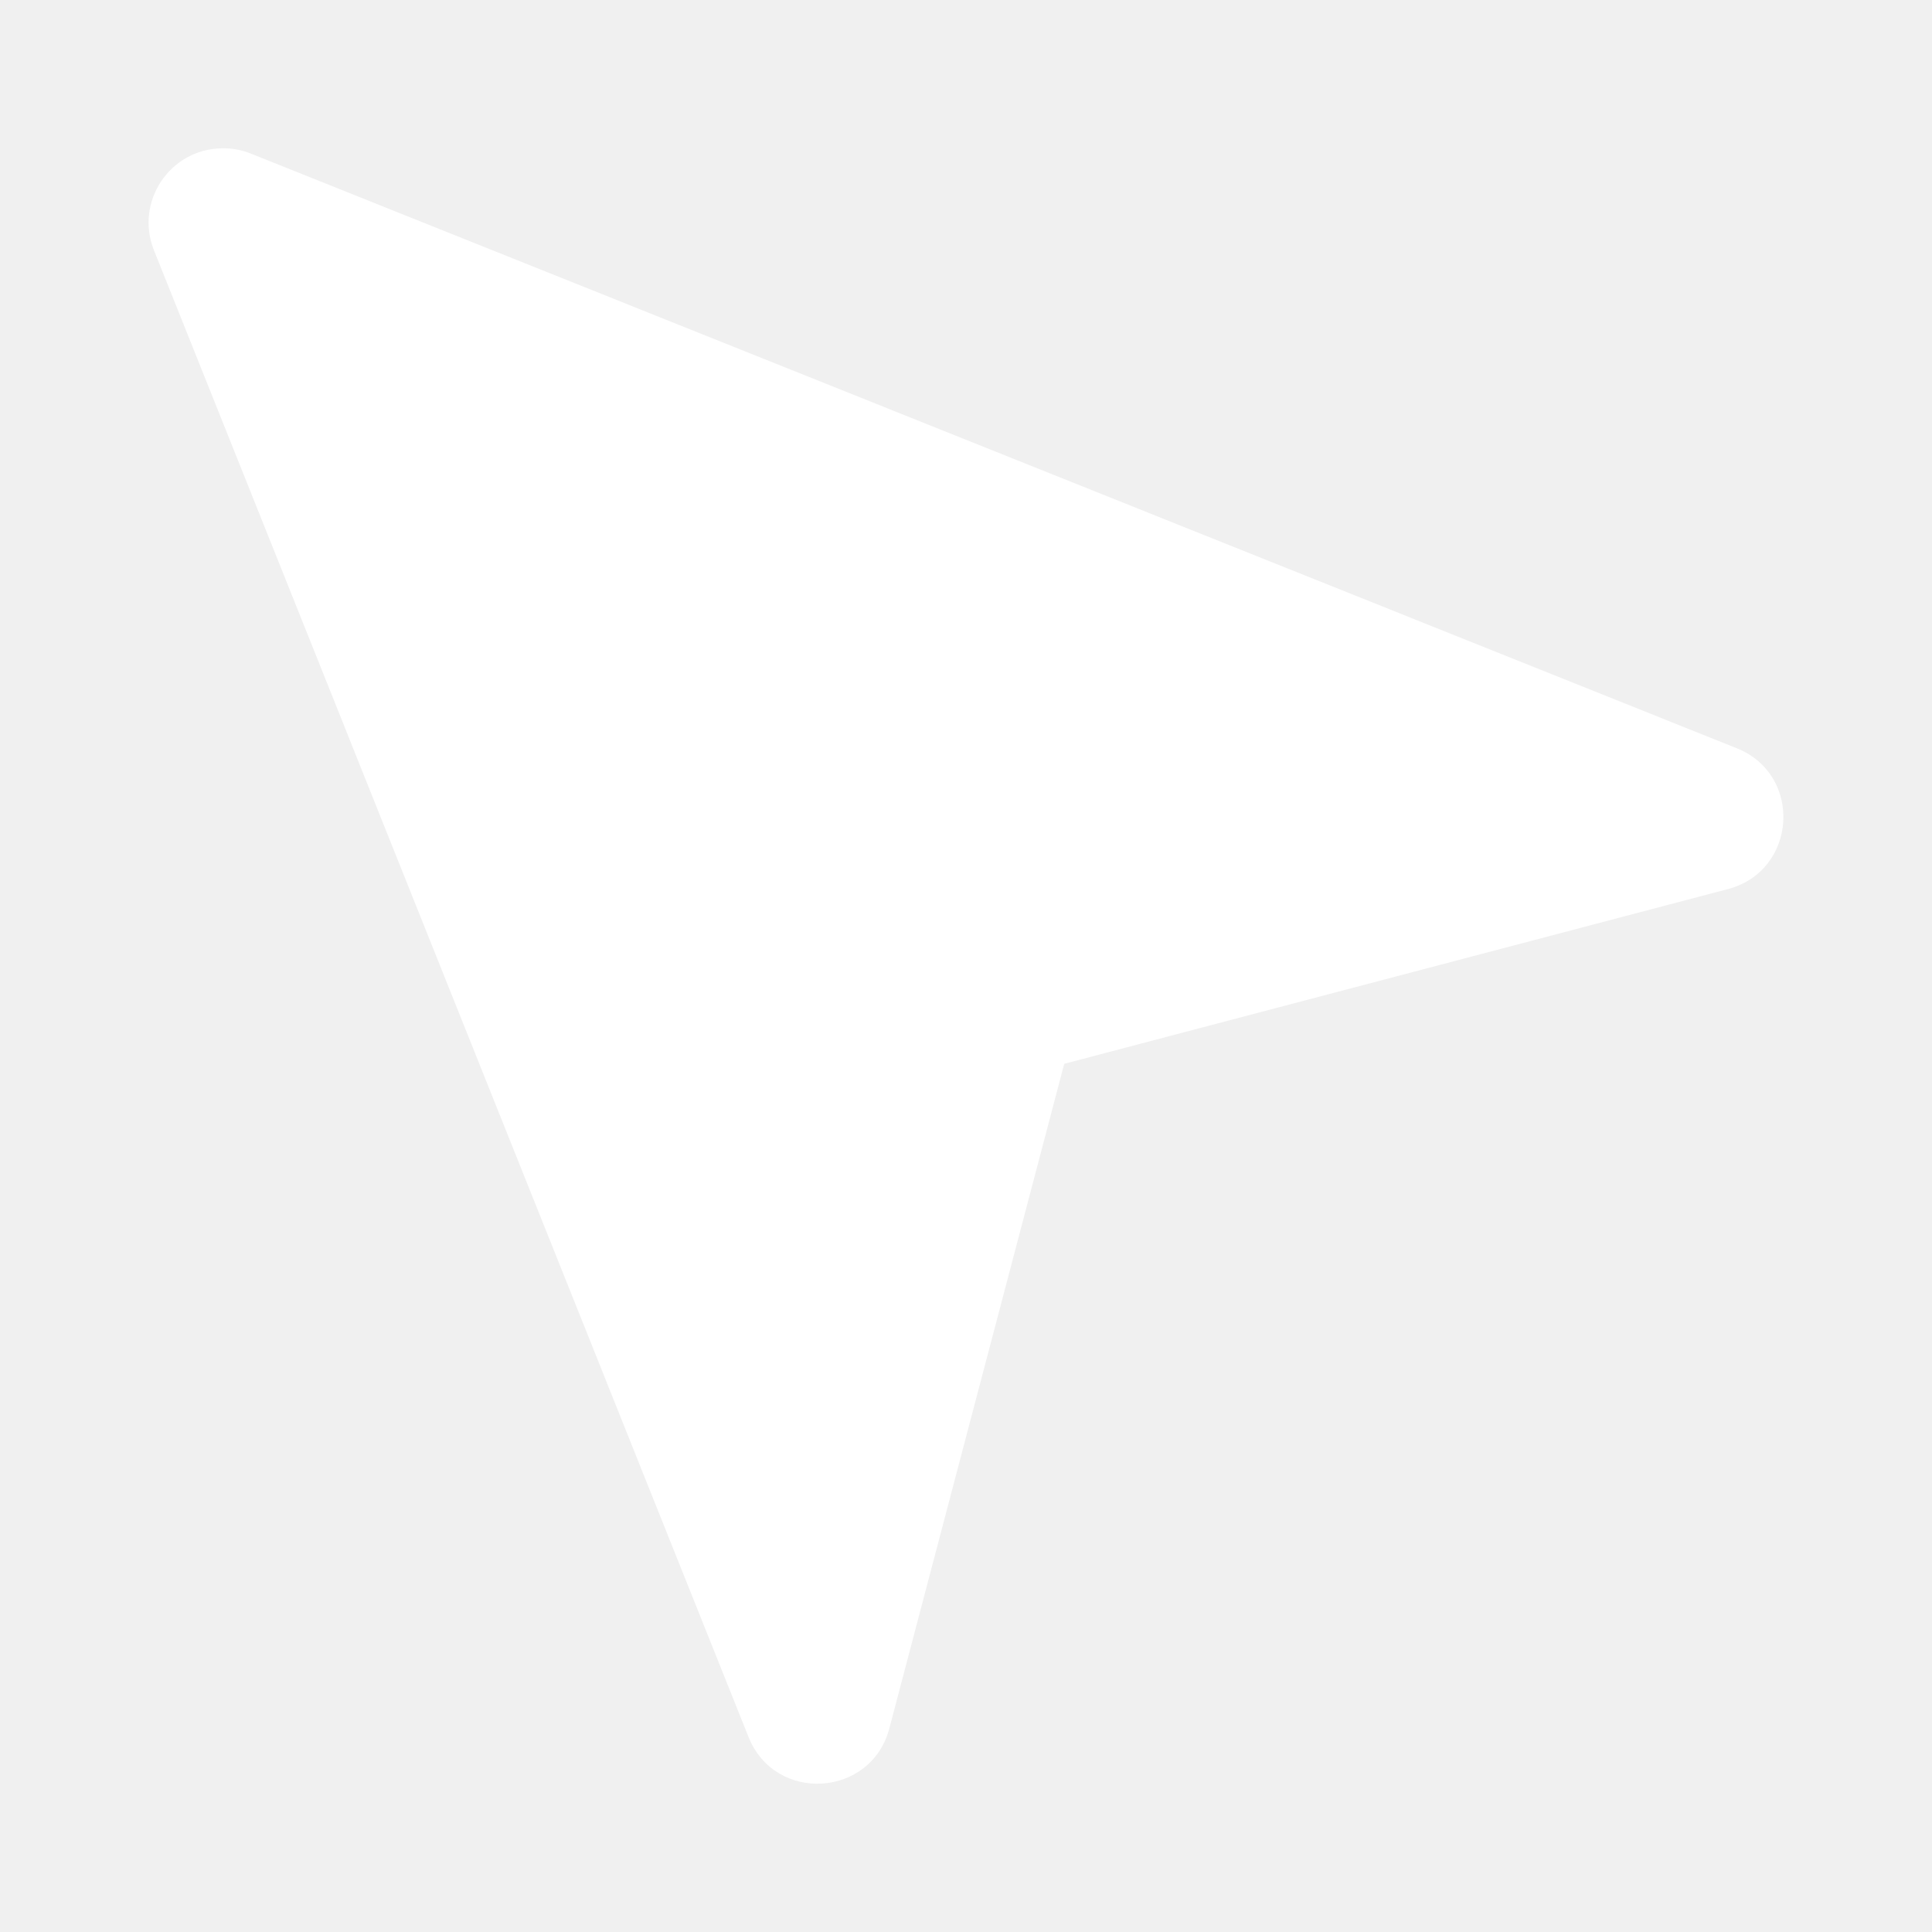
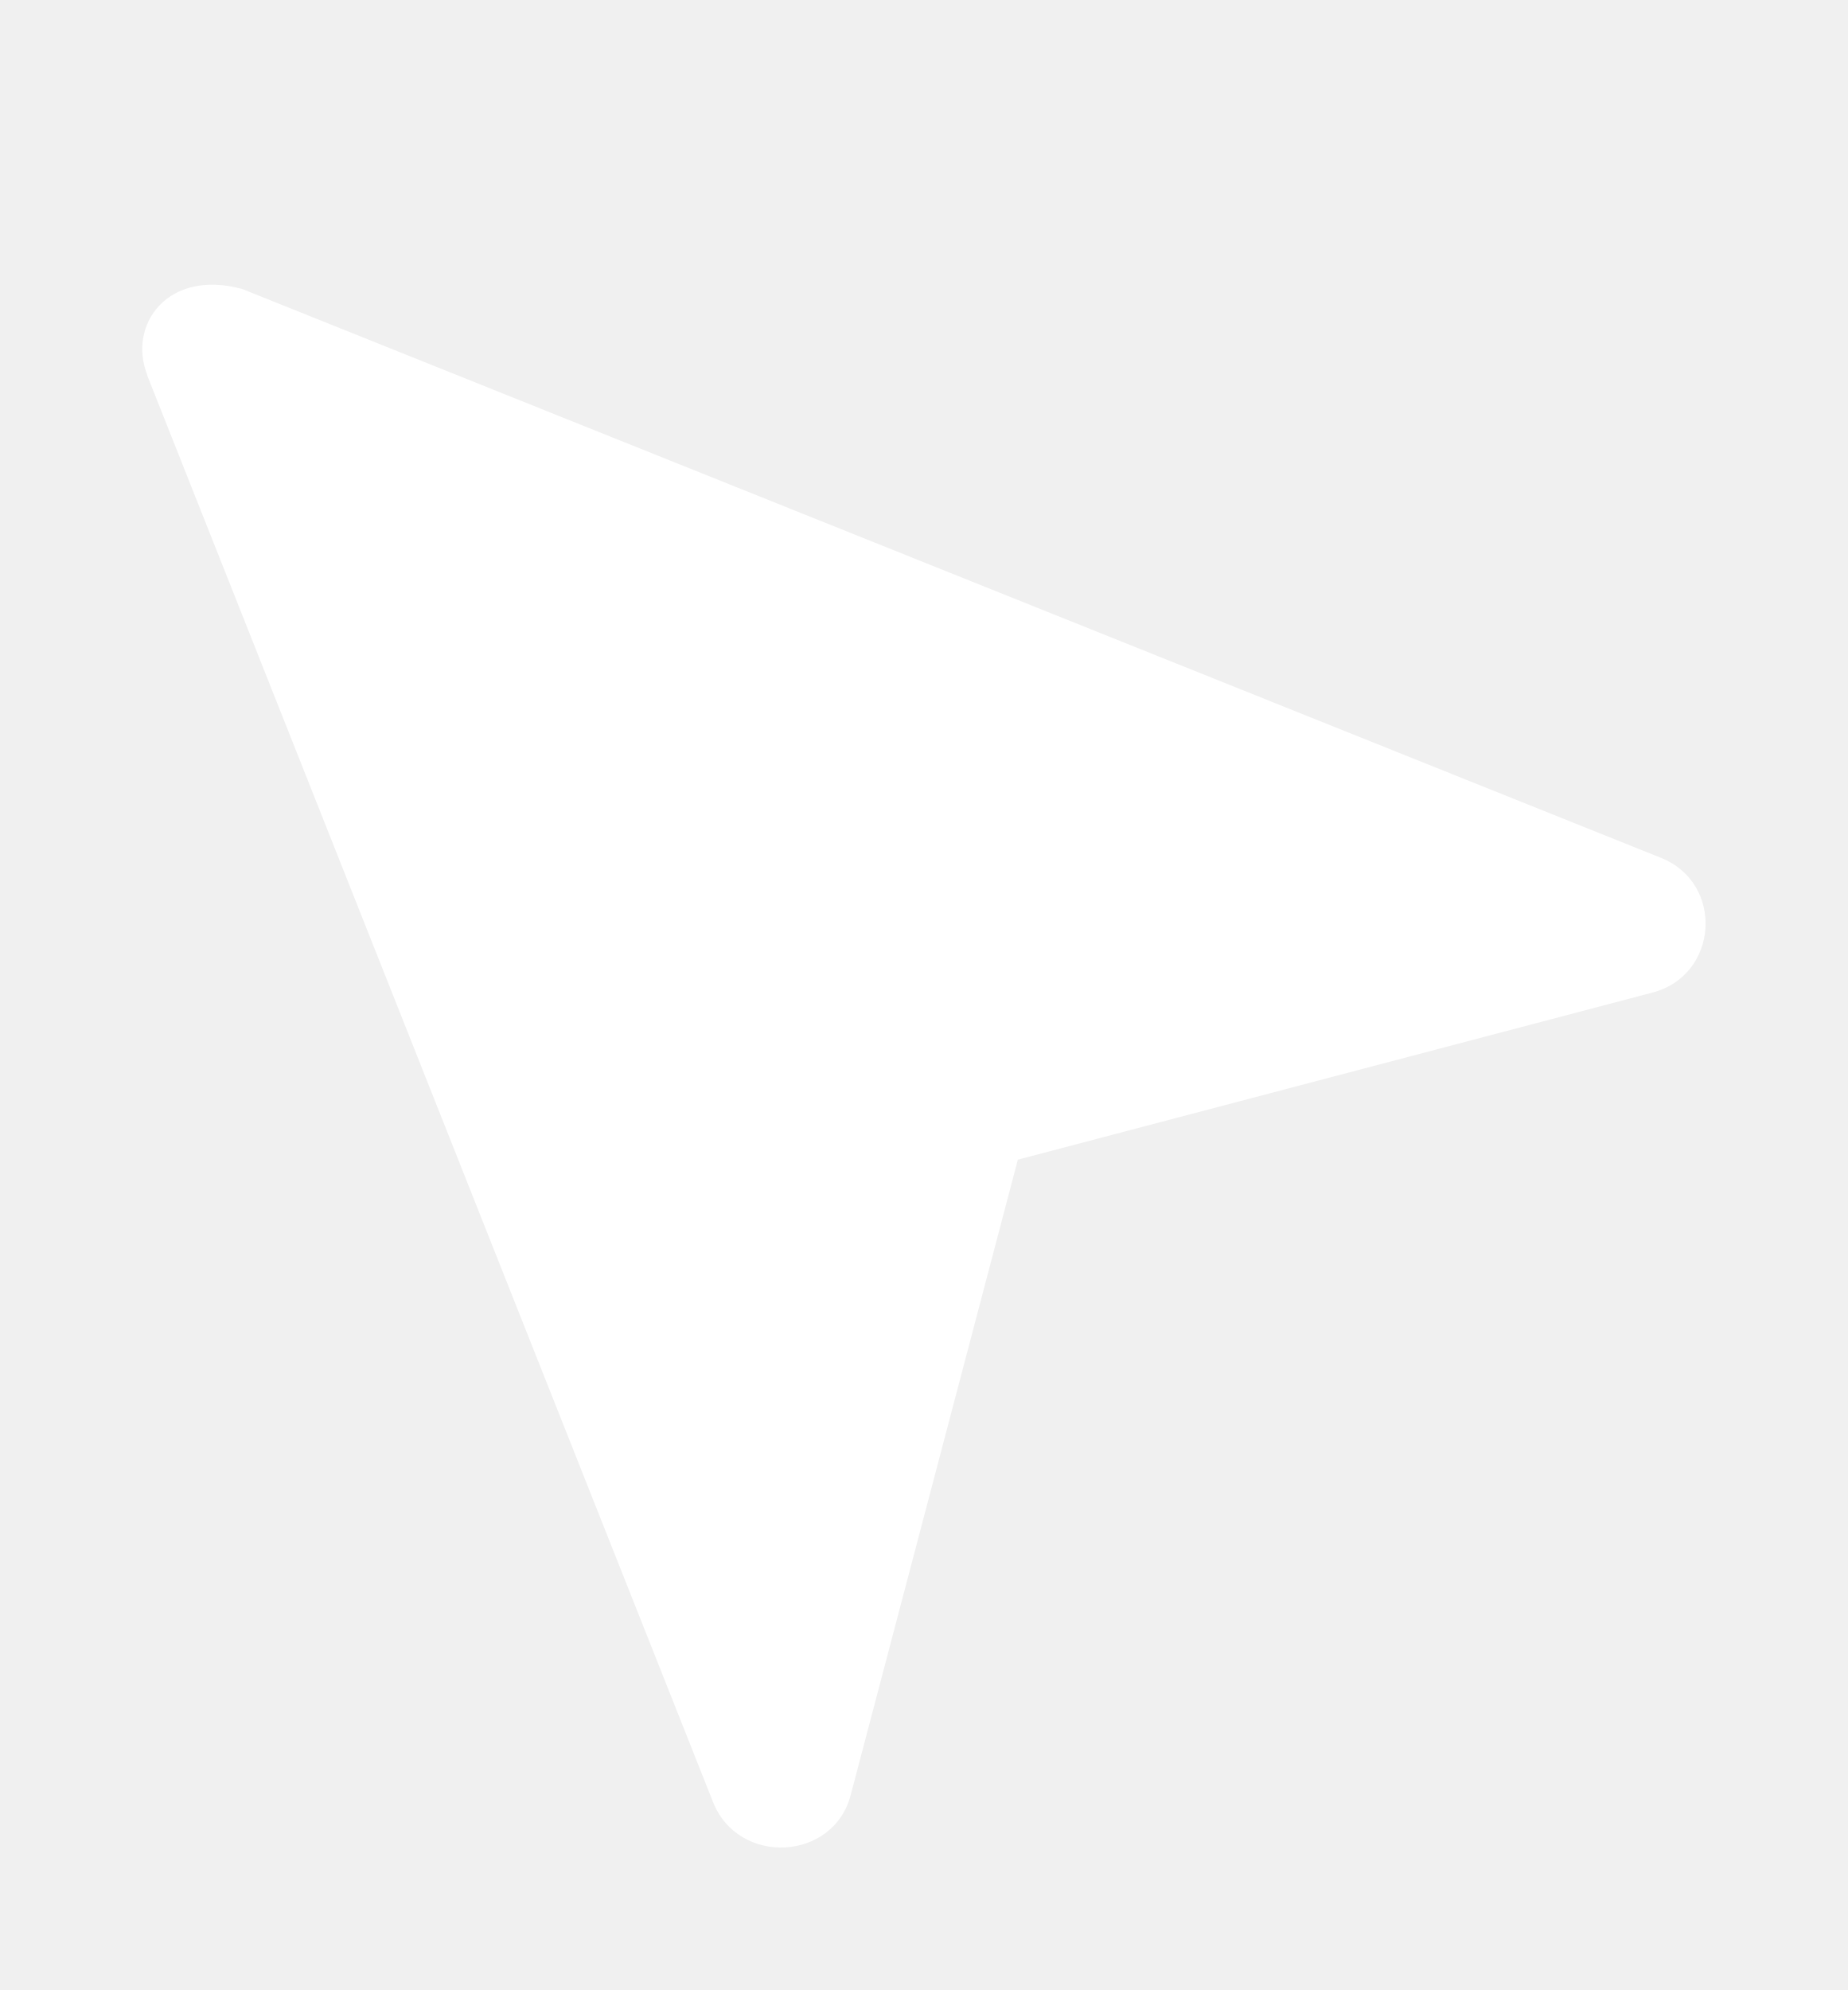
- <svg xmlns="http://www.w3.org/2000/svg" height="1300" viewBox="0 0 1300 1300" width="1300">
-   <g fill="#fff">
-     <path d="m470.491 433c-.35.006-.585.361-.455.686l4 10.002c.178.45.828.41.949-.059l1.176-4.469 4.467-1.176c.465-.123.505-.768.059-.947l-10-4.002c-.062-.025-.129-.037-.195-.035z" transform="matrix(100 0 0 100 -46899.999 -43200.19)" />
+ <svg xmlns="http://www.w3.org/2000/svg" id="svg1" height="1400" viewBox="0 0 1300 1400" width="1300">
+   <g id="g1" fill="#fff" transform="translate(0 100.135)">
+     <path id="path1" d="m470.036 433.642 3.981 10.036c.178.45.847.419.969-.05l1.176-4.469 4.467-1.176c.465-.123.505-.768.059-.947l-9.983-4.002c-.524-.144-.809.25-.668.607z" fill="#fff" transform="matrix(100 0 0 100 -46899.999 -43200.19)" />
  </g>
</svg>
